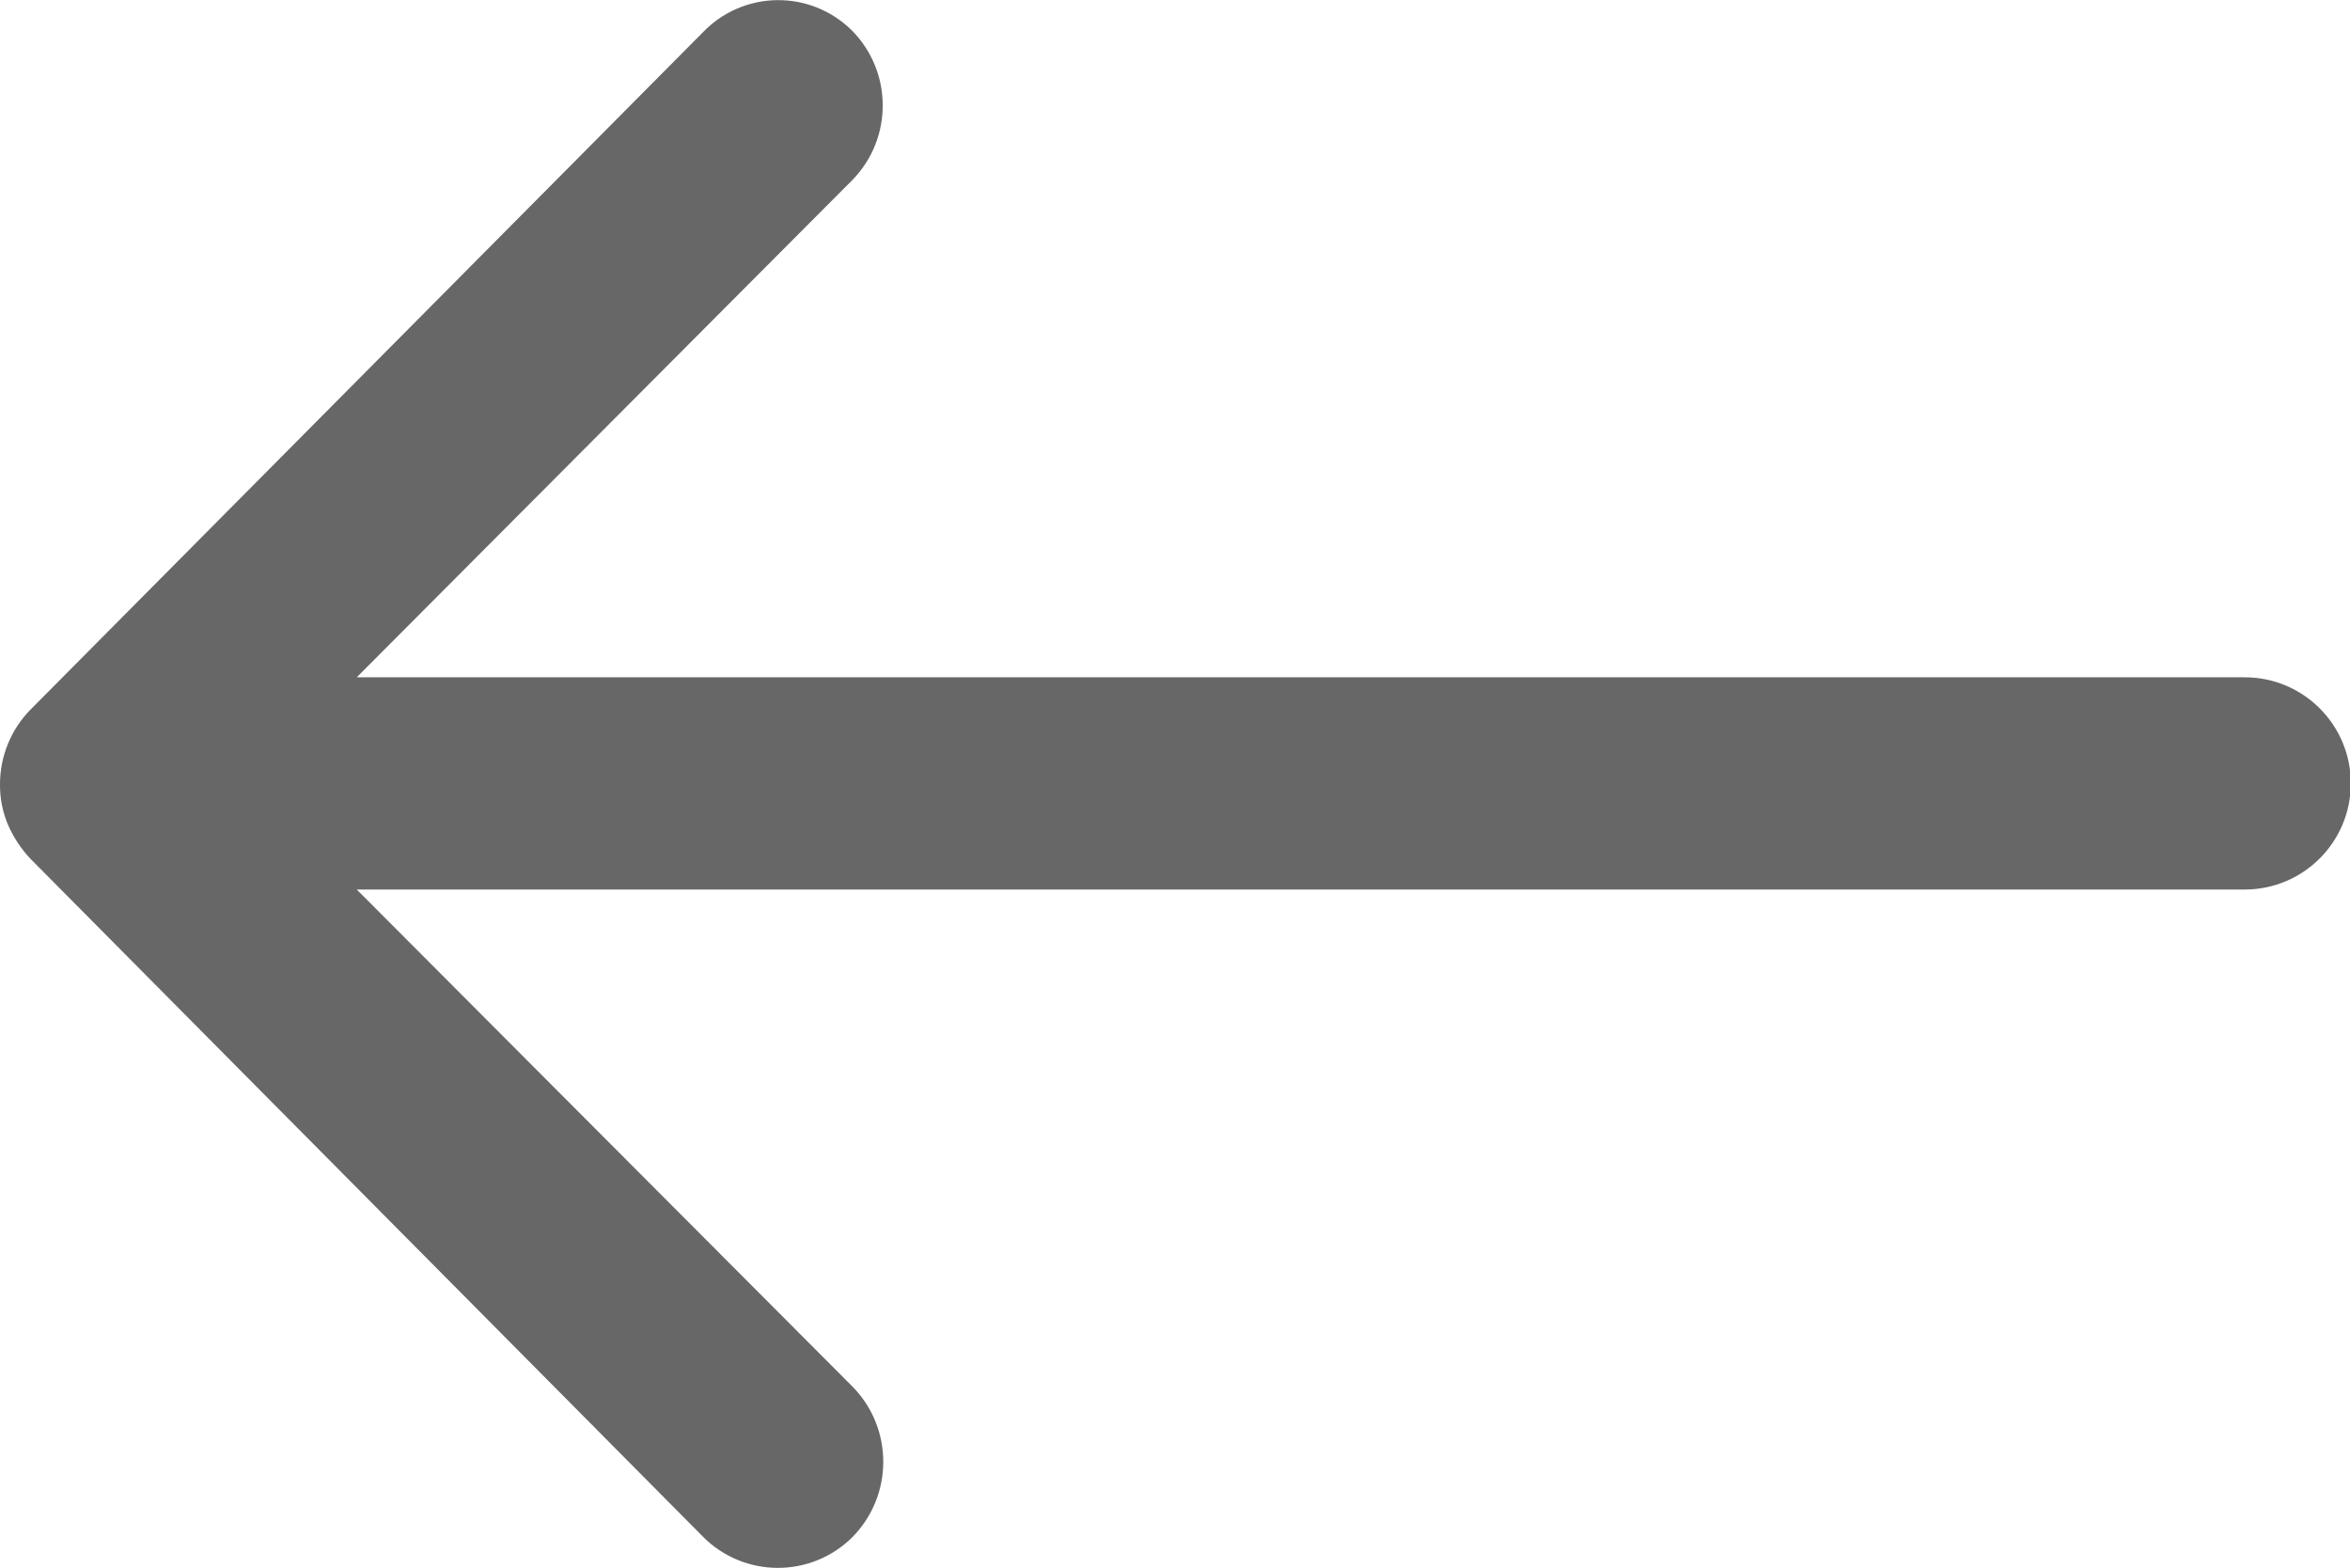
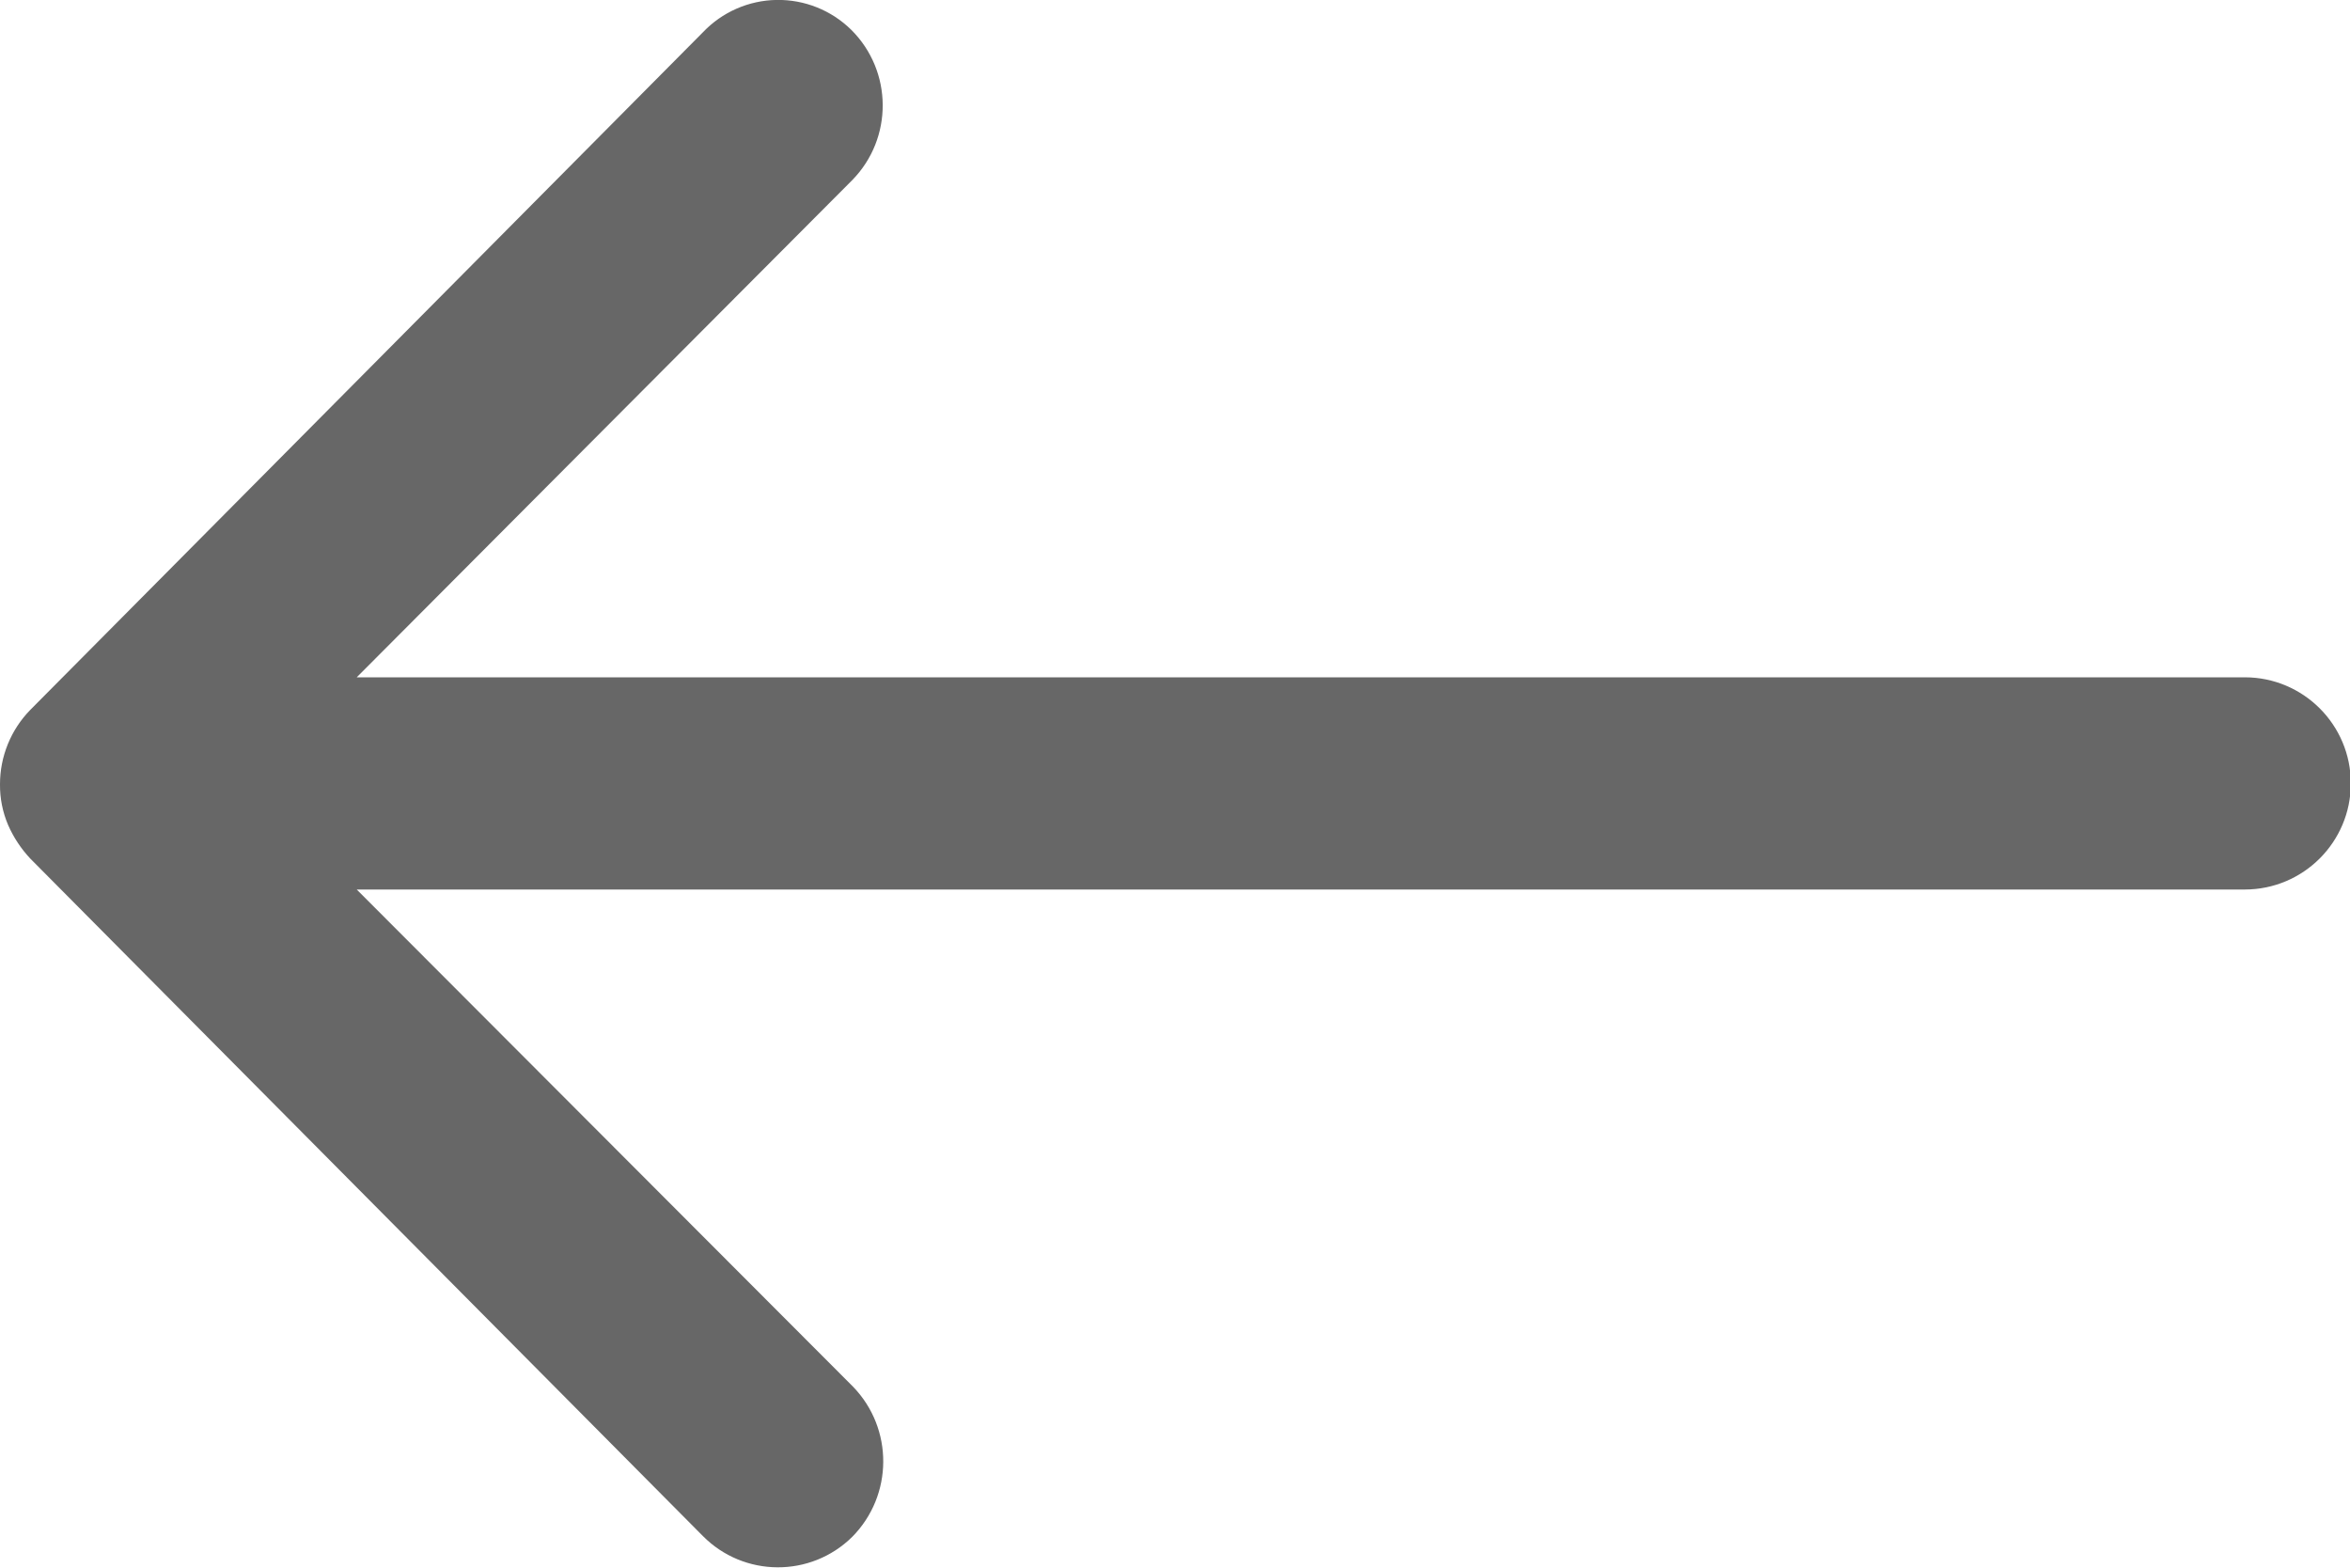
- <svg xmlns="http://www.w3.org/2000/svg" width="20.243" height="13.501" viewBox="0 0 20.243 13.501">
-   <path d="M15.216,11.51a.919.919,0,0,1,.007,1.294l-4.268,4.282H27.218a.914.914,0,0,1,0,1.828H10.955L15.23,23.2a.925.925,0,0,1-.007,1.294.91.91,0,0,1-1.287-.007L8.142,18.647h0a1.026,1.026,0,0,1-.19-.288.872.872,0,0,1-.07-.352.916.916,0,0,1,.26-.64l5.794-5.836A.9.9,0,0,1,15.216,11.51Z" transform="translate(-7.882 -11.252)" fill="#676767" />
+ <svg xmlns="http://www.w3.org/2000/svg" width="20" height="13.339" viewBox="0 0 20 13.339">
+   <path d="M15.128,11.507a.908.908,0,0,1,.007,1.278l-4.217,4.231H26.986a.9.9,0,0,1,0,1.806H10.918l4.224,4.231a.914.914,0,0,1-.007,1.278.9.9,0,0,1-1.271-.007L8.139,18.558h0a1.014,1.014,0,0,1-.188-.285.862.862,0,0,1-.069-.347.905.905,0,0,1,.257-.632l5.724-5.766A.885.885,0,0,1,15.128,11.507Z" transform="translate(-7.882 -11.252)" fill="#676767" />
</svg>
